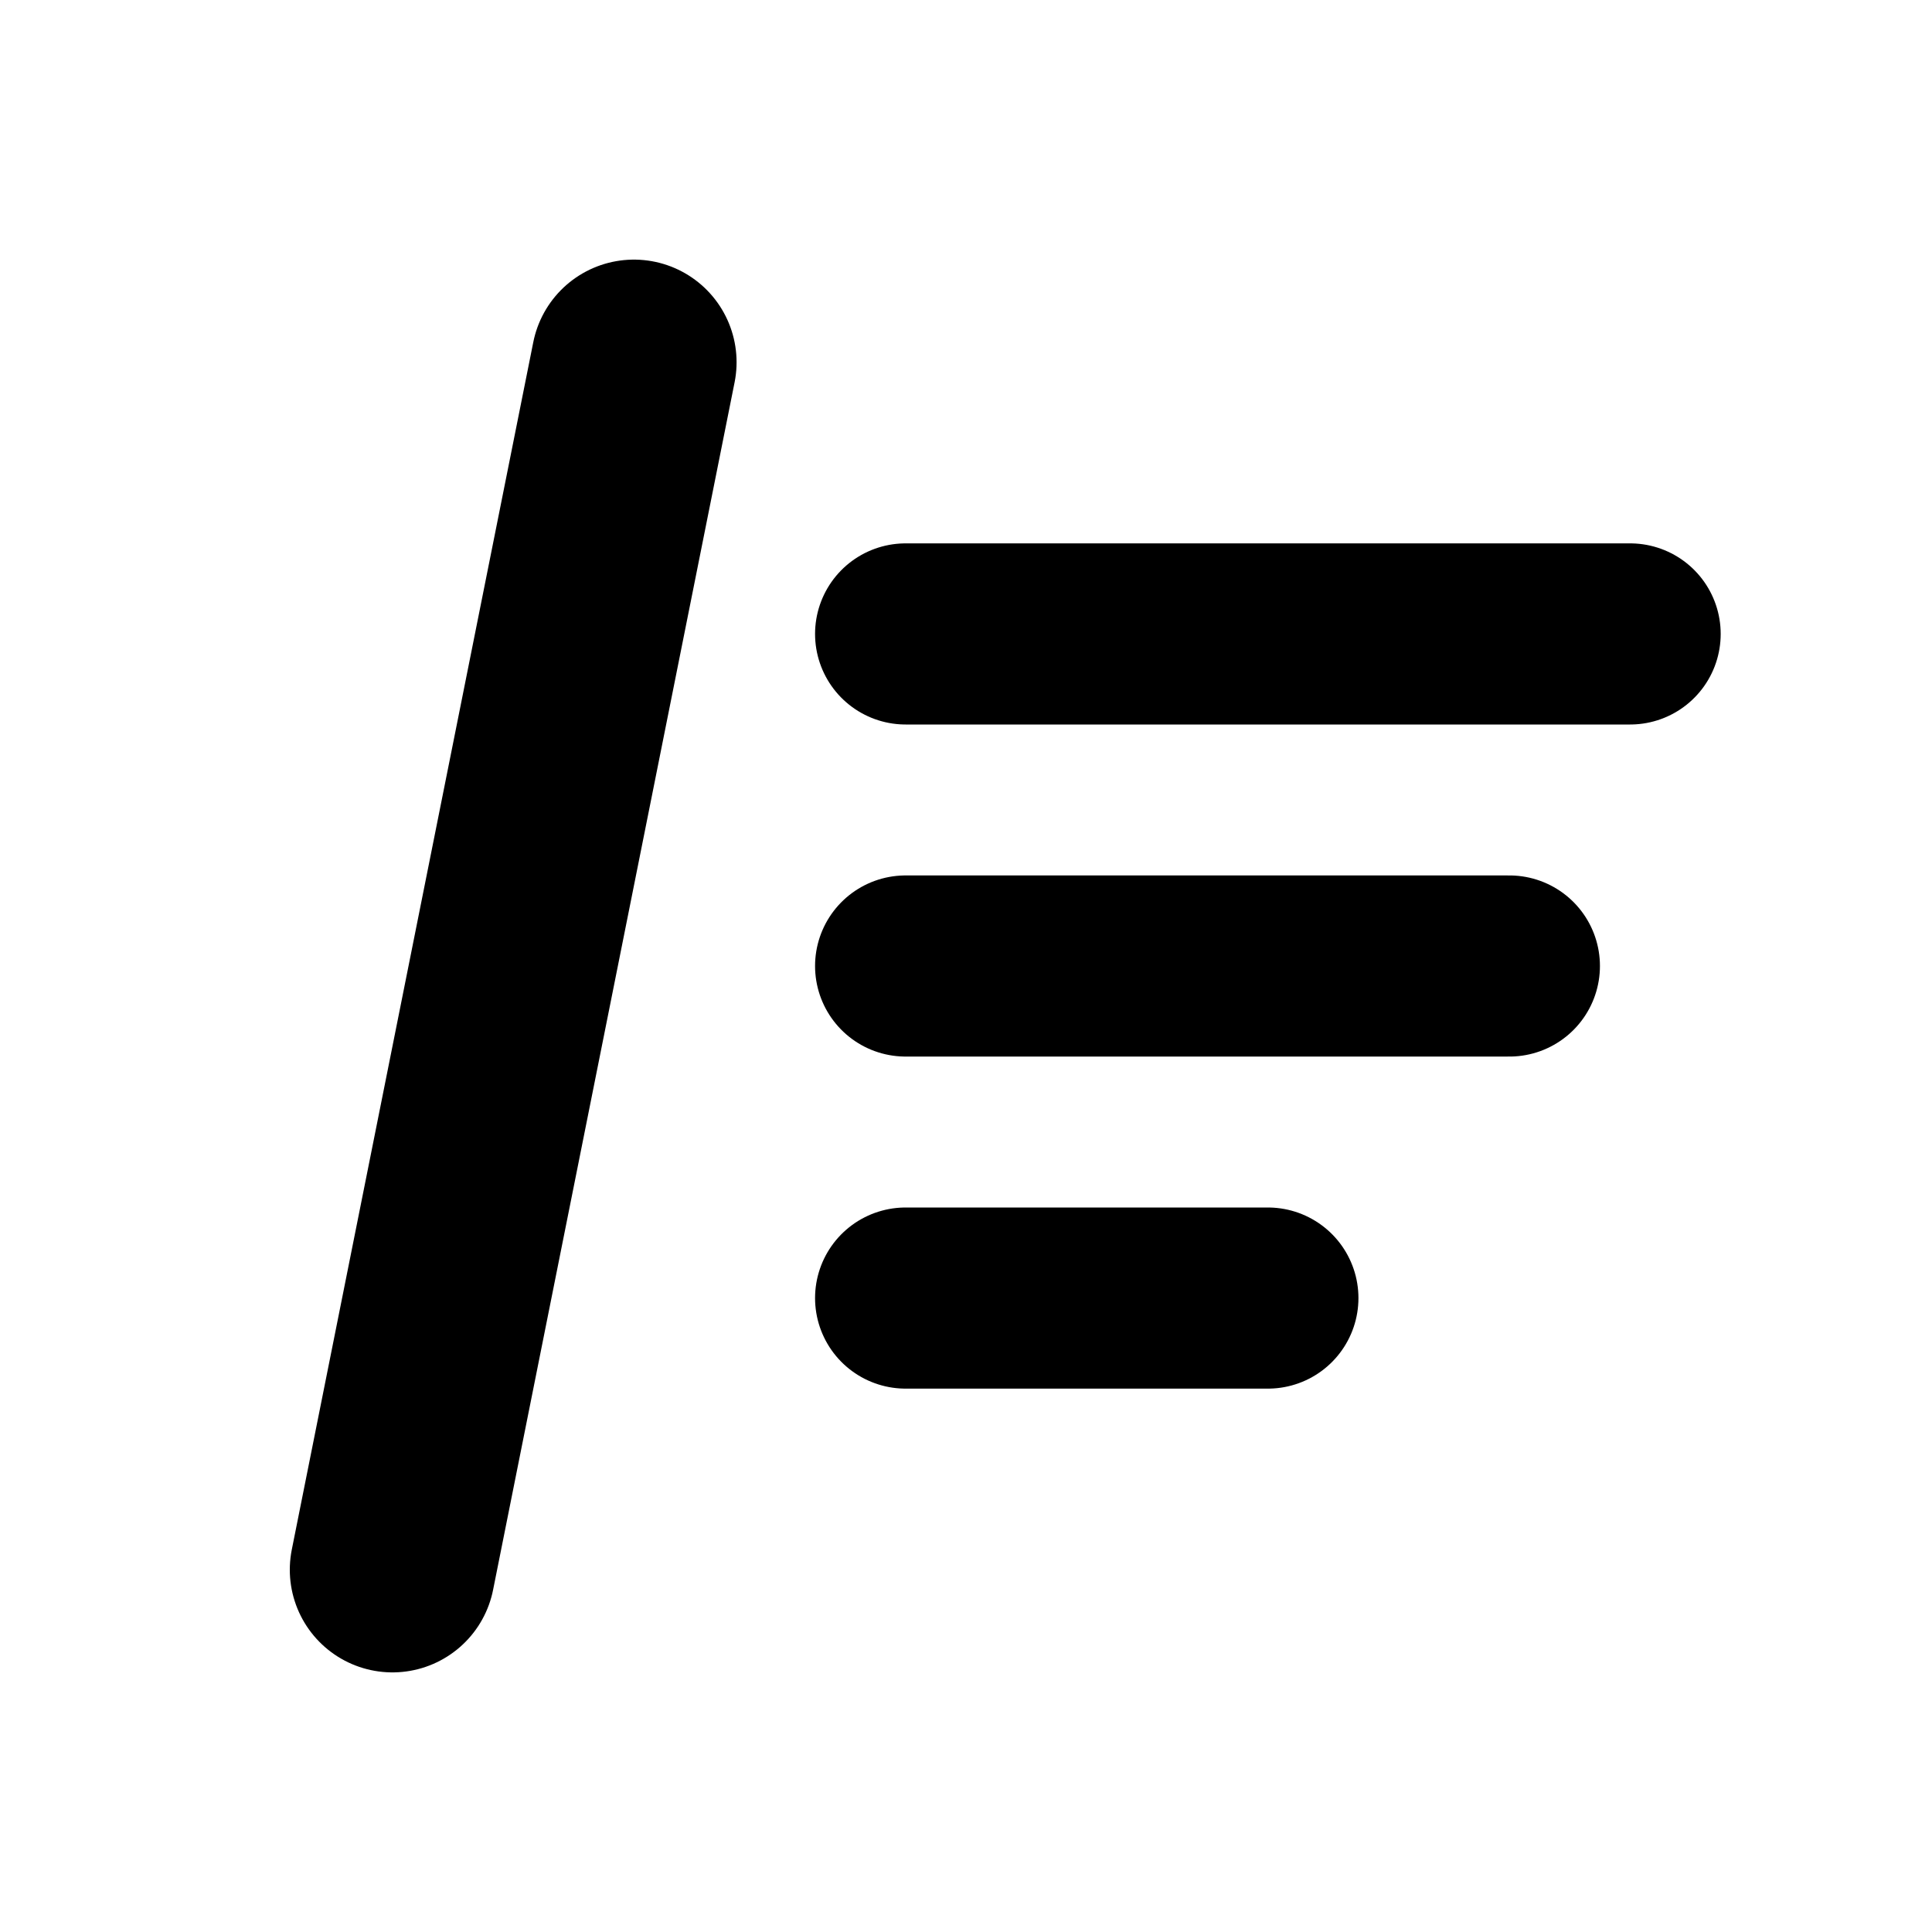
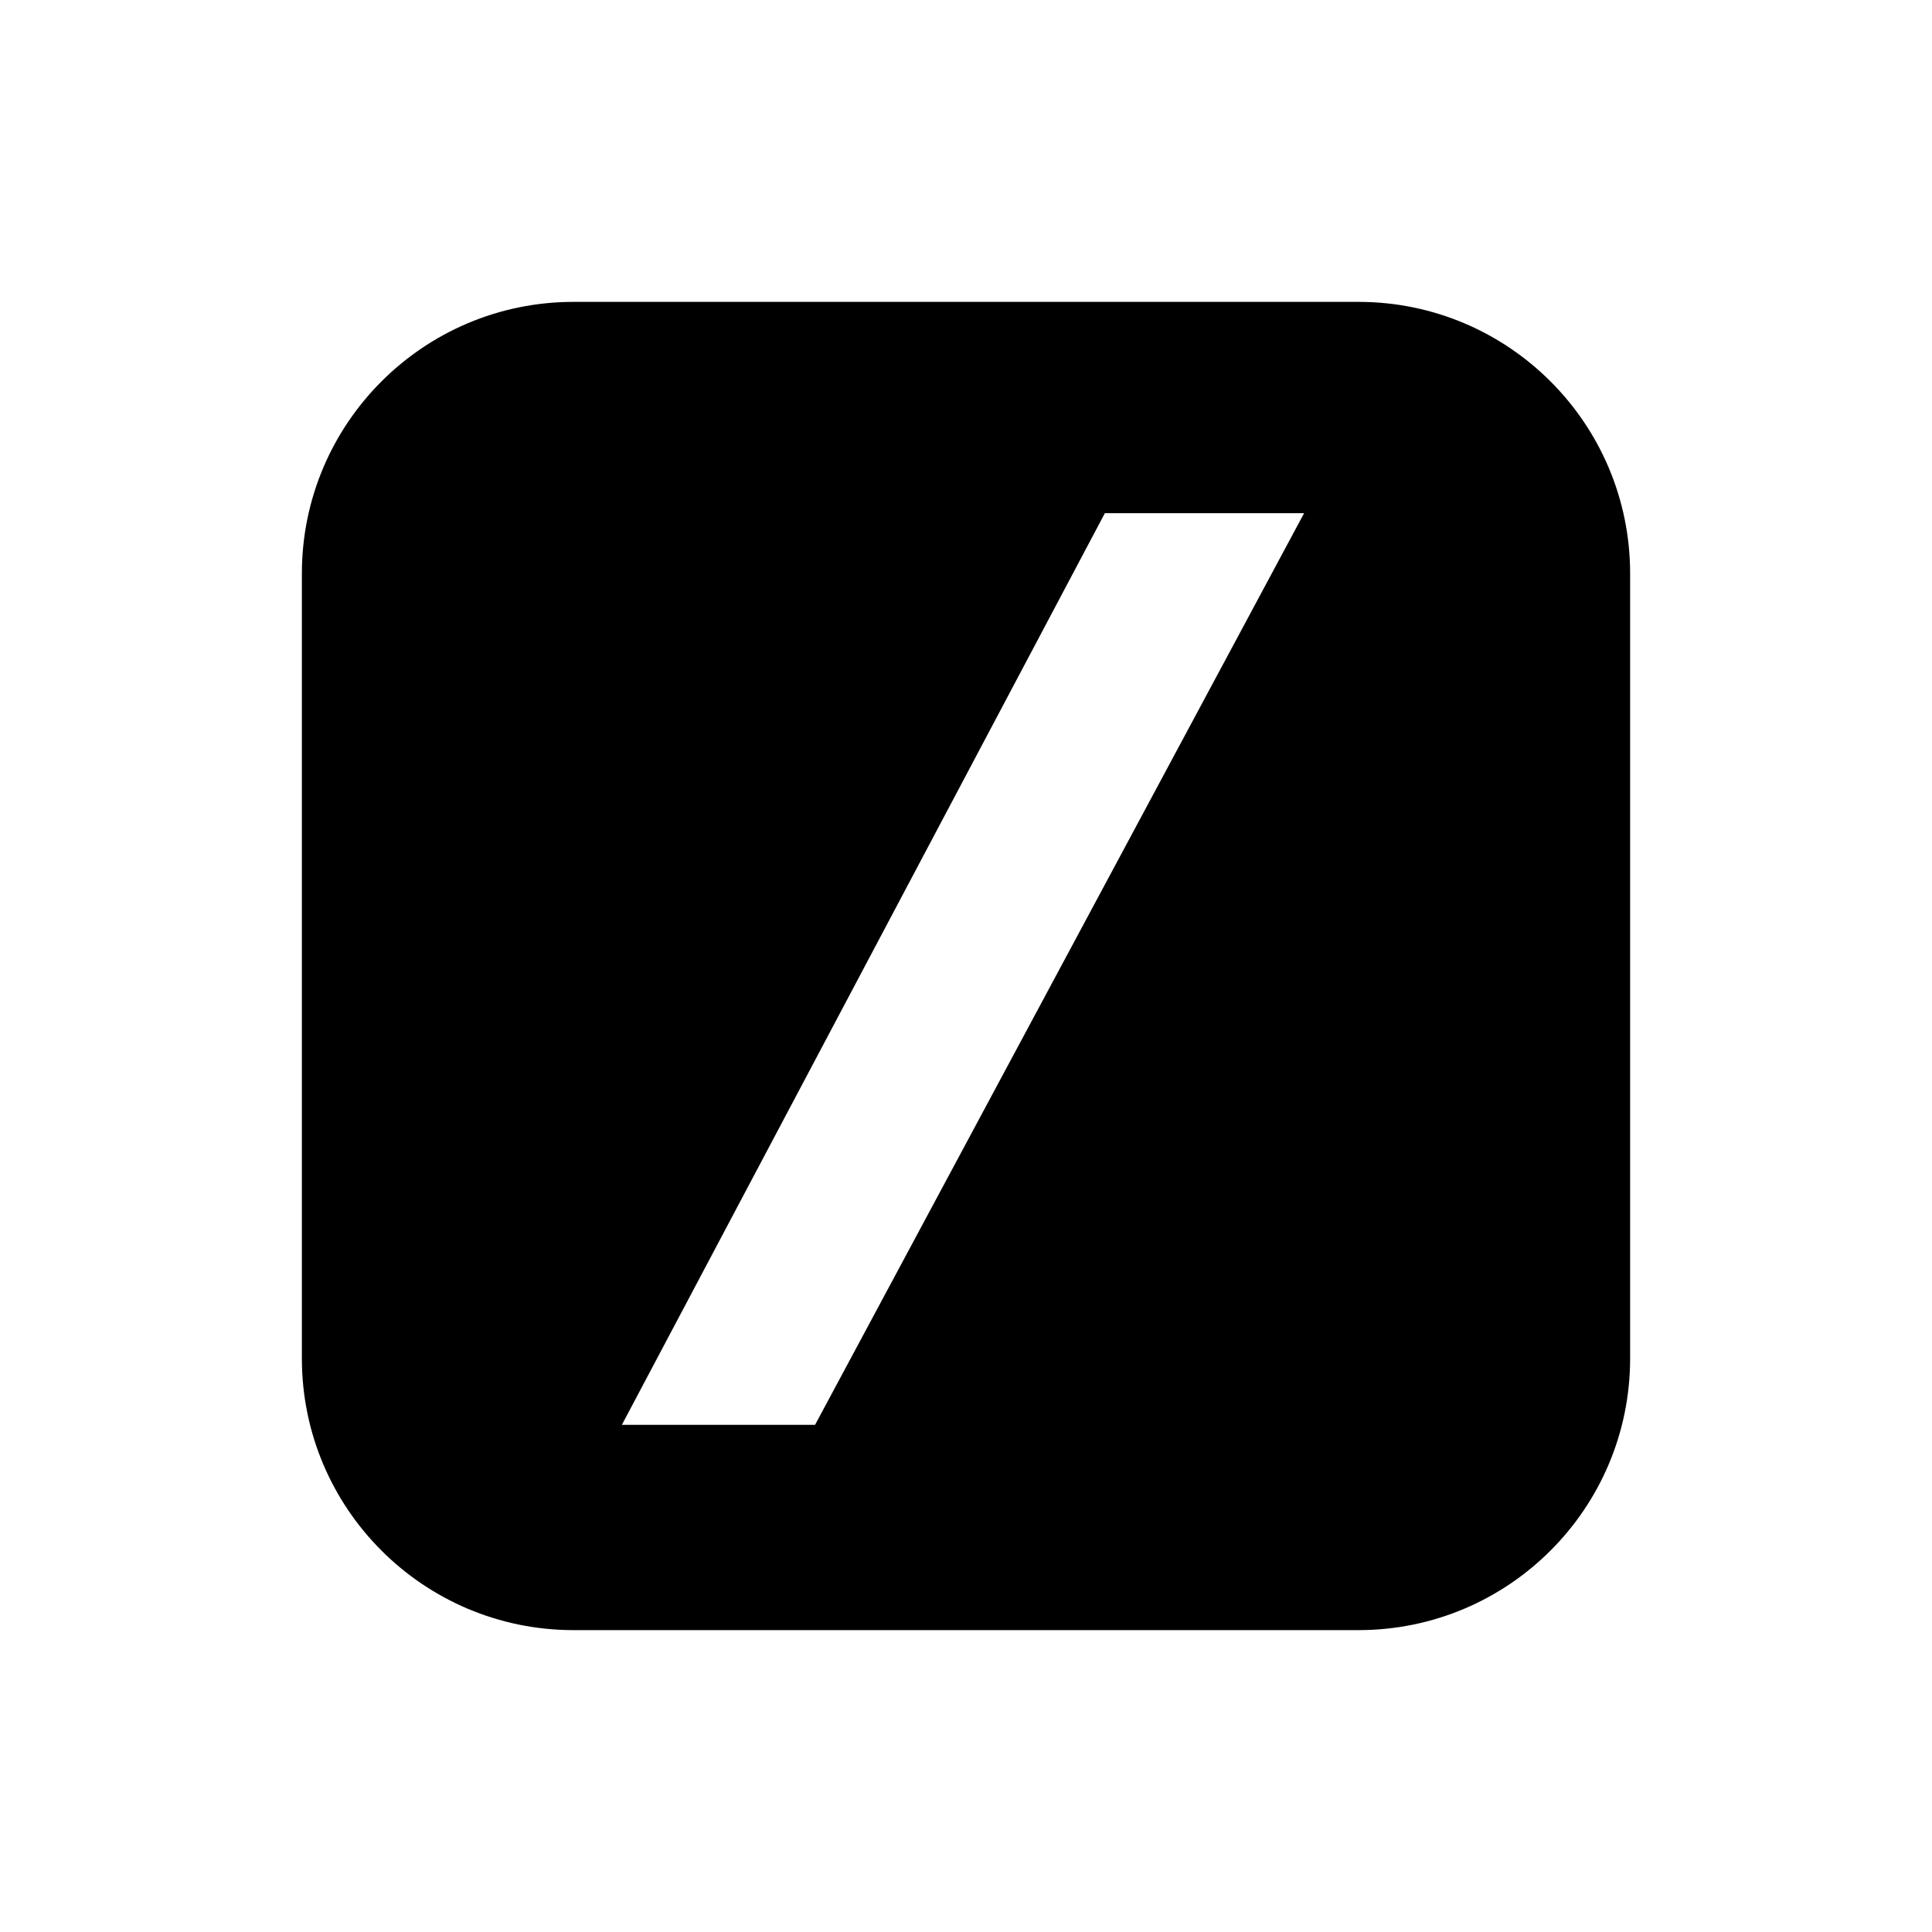
<svg xmlns="http://www.w3.org/2000/svg" width="32" height="32" viewBox="0 0 32 32">
-   <path d="M10.5 6 L6.5 26" stroke="#000" stroke-width="3.4" stroke-linecap="round" />
-   <g stroke="#000" stroke-linecap="round" stroke-width="3">
-     <path d="M15 10.5 H27" />
-     <path d="M15 16 H25" />
-     <path d="M15 21.5 H21" />
-   </g>
+   <path fill="#000" fill-rule="evenodd" d="M9.5 5H22.5A4.5 4.5 0 0 1 27 9.5V22.5A4.5 4.5 0 0 1 22.5 27H9.5A4.5 4.5 0 0 1 5 22.5V9.5A4.5 4.5 0 0 1 9.5 5Z M10.3 23.6H13.5L21.6 8.5H18.3Z" />
</svg>
